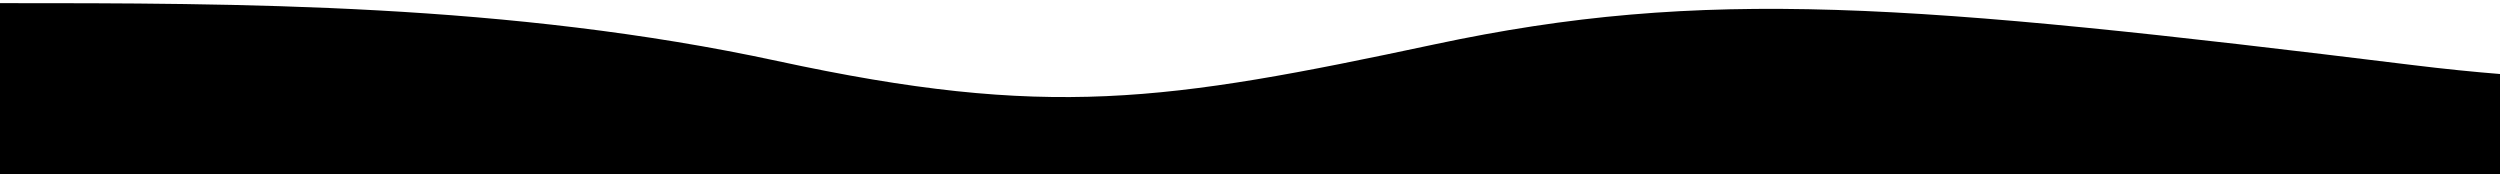
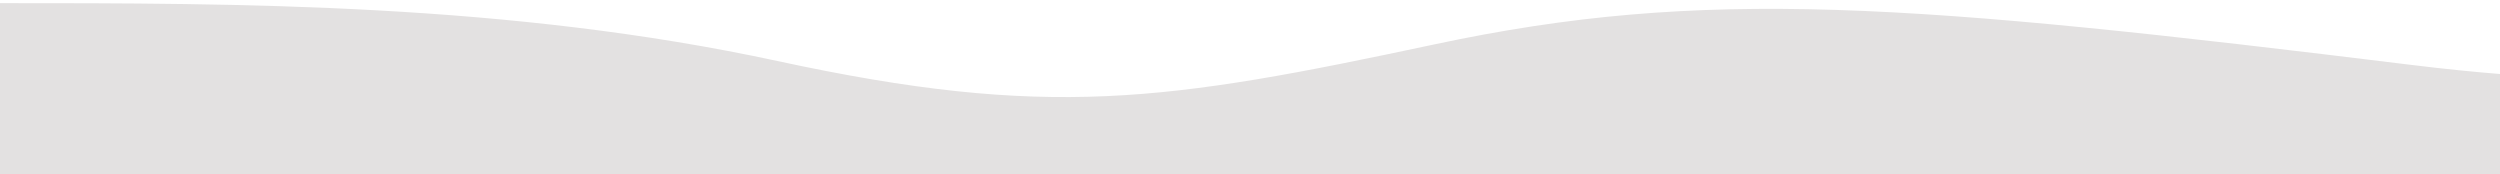
<svg xmlns="http://www.w3.org/2000/svg" class="wave-1hkxOo" version="1.1" viewBox="0 0 1440 100" preserveAspectRatio="none">
-   <path class="wavePath-haxJK1 animationPaused-2hZ4IO" d="M826.337,25.54 C670.97,58.656 603.696,68.787 447.802,35.144 C293.343,1.811 137.334,1.811 0,1.811 L0,150 L1920,150 L1920,1.811 C1739.535,-16.685 1679.864,73.161 1389.783,37.486 C1099.701,1.811 981.705,-7.577 826.337,25.54 Z" fill="currentColor" />
+   <path class="wavePath-haxJK1 animationPaused-2hZ4IO" d="M826.337,25.54 C670.97,58.656 603.696,68.787 447.802,35.144 C293.343,1.811 137.334,1.811 0,1.811 L0,150 L1920,150 L1920,1.811 C1739.535,-16.685 1679.864,73.161 1389.783,37.486 C1099.701,1.811 981.705,-7.577 826.337,25.54 Z" fill=" #e3e1e1" />
</svg>
